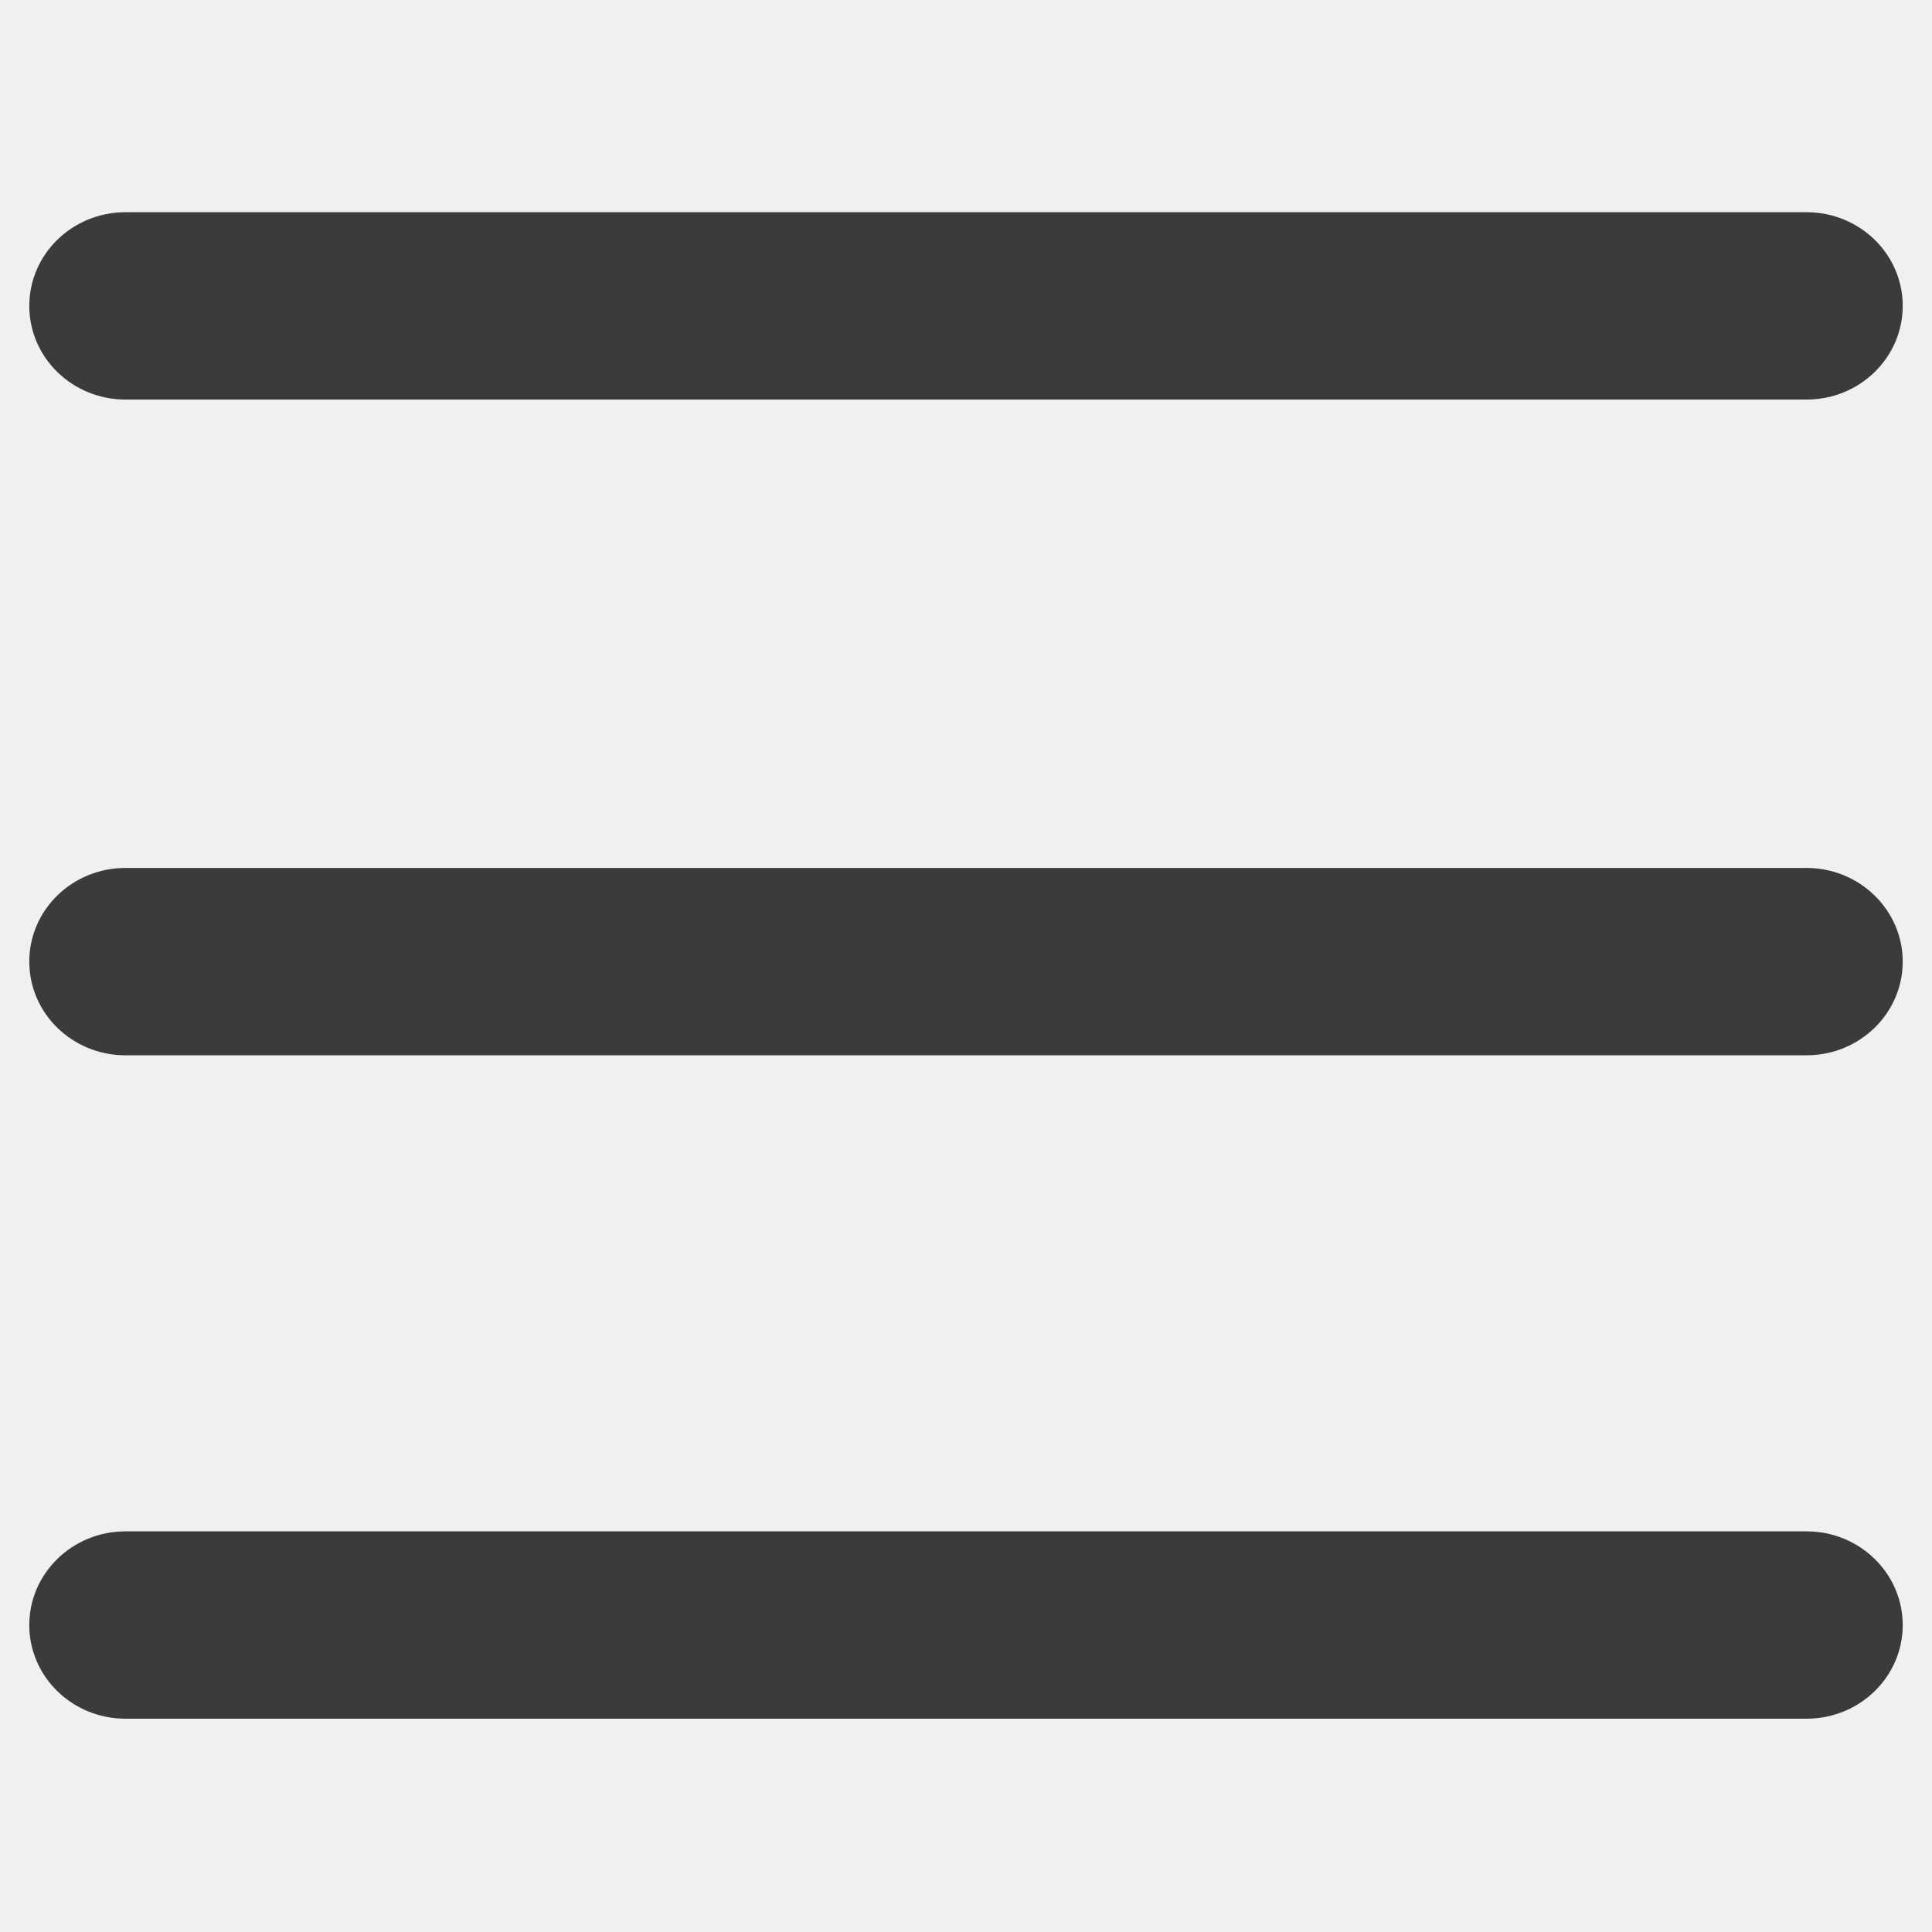
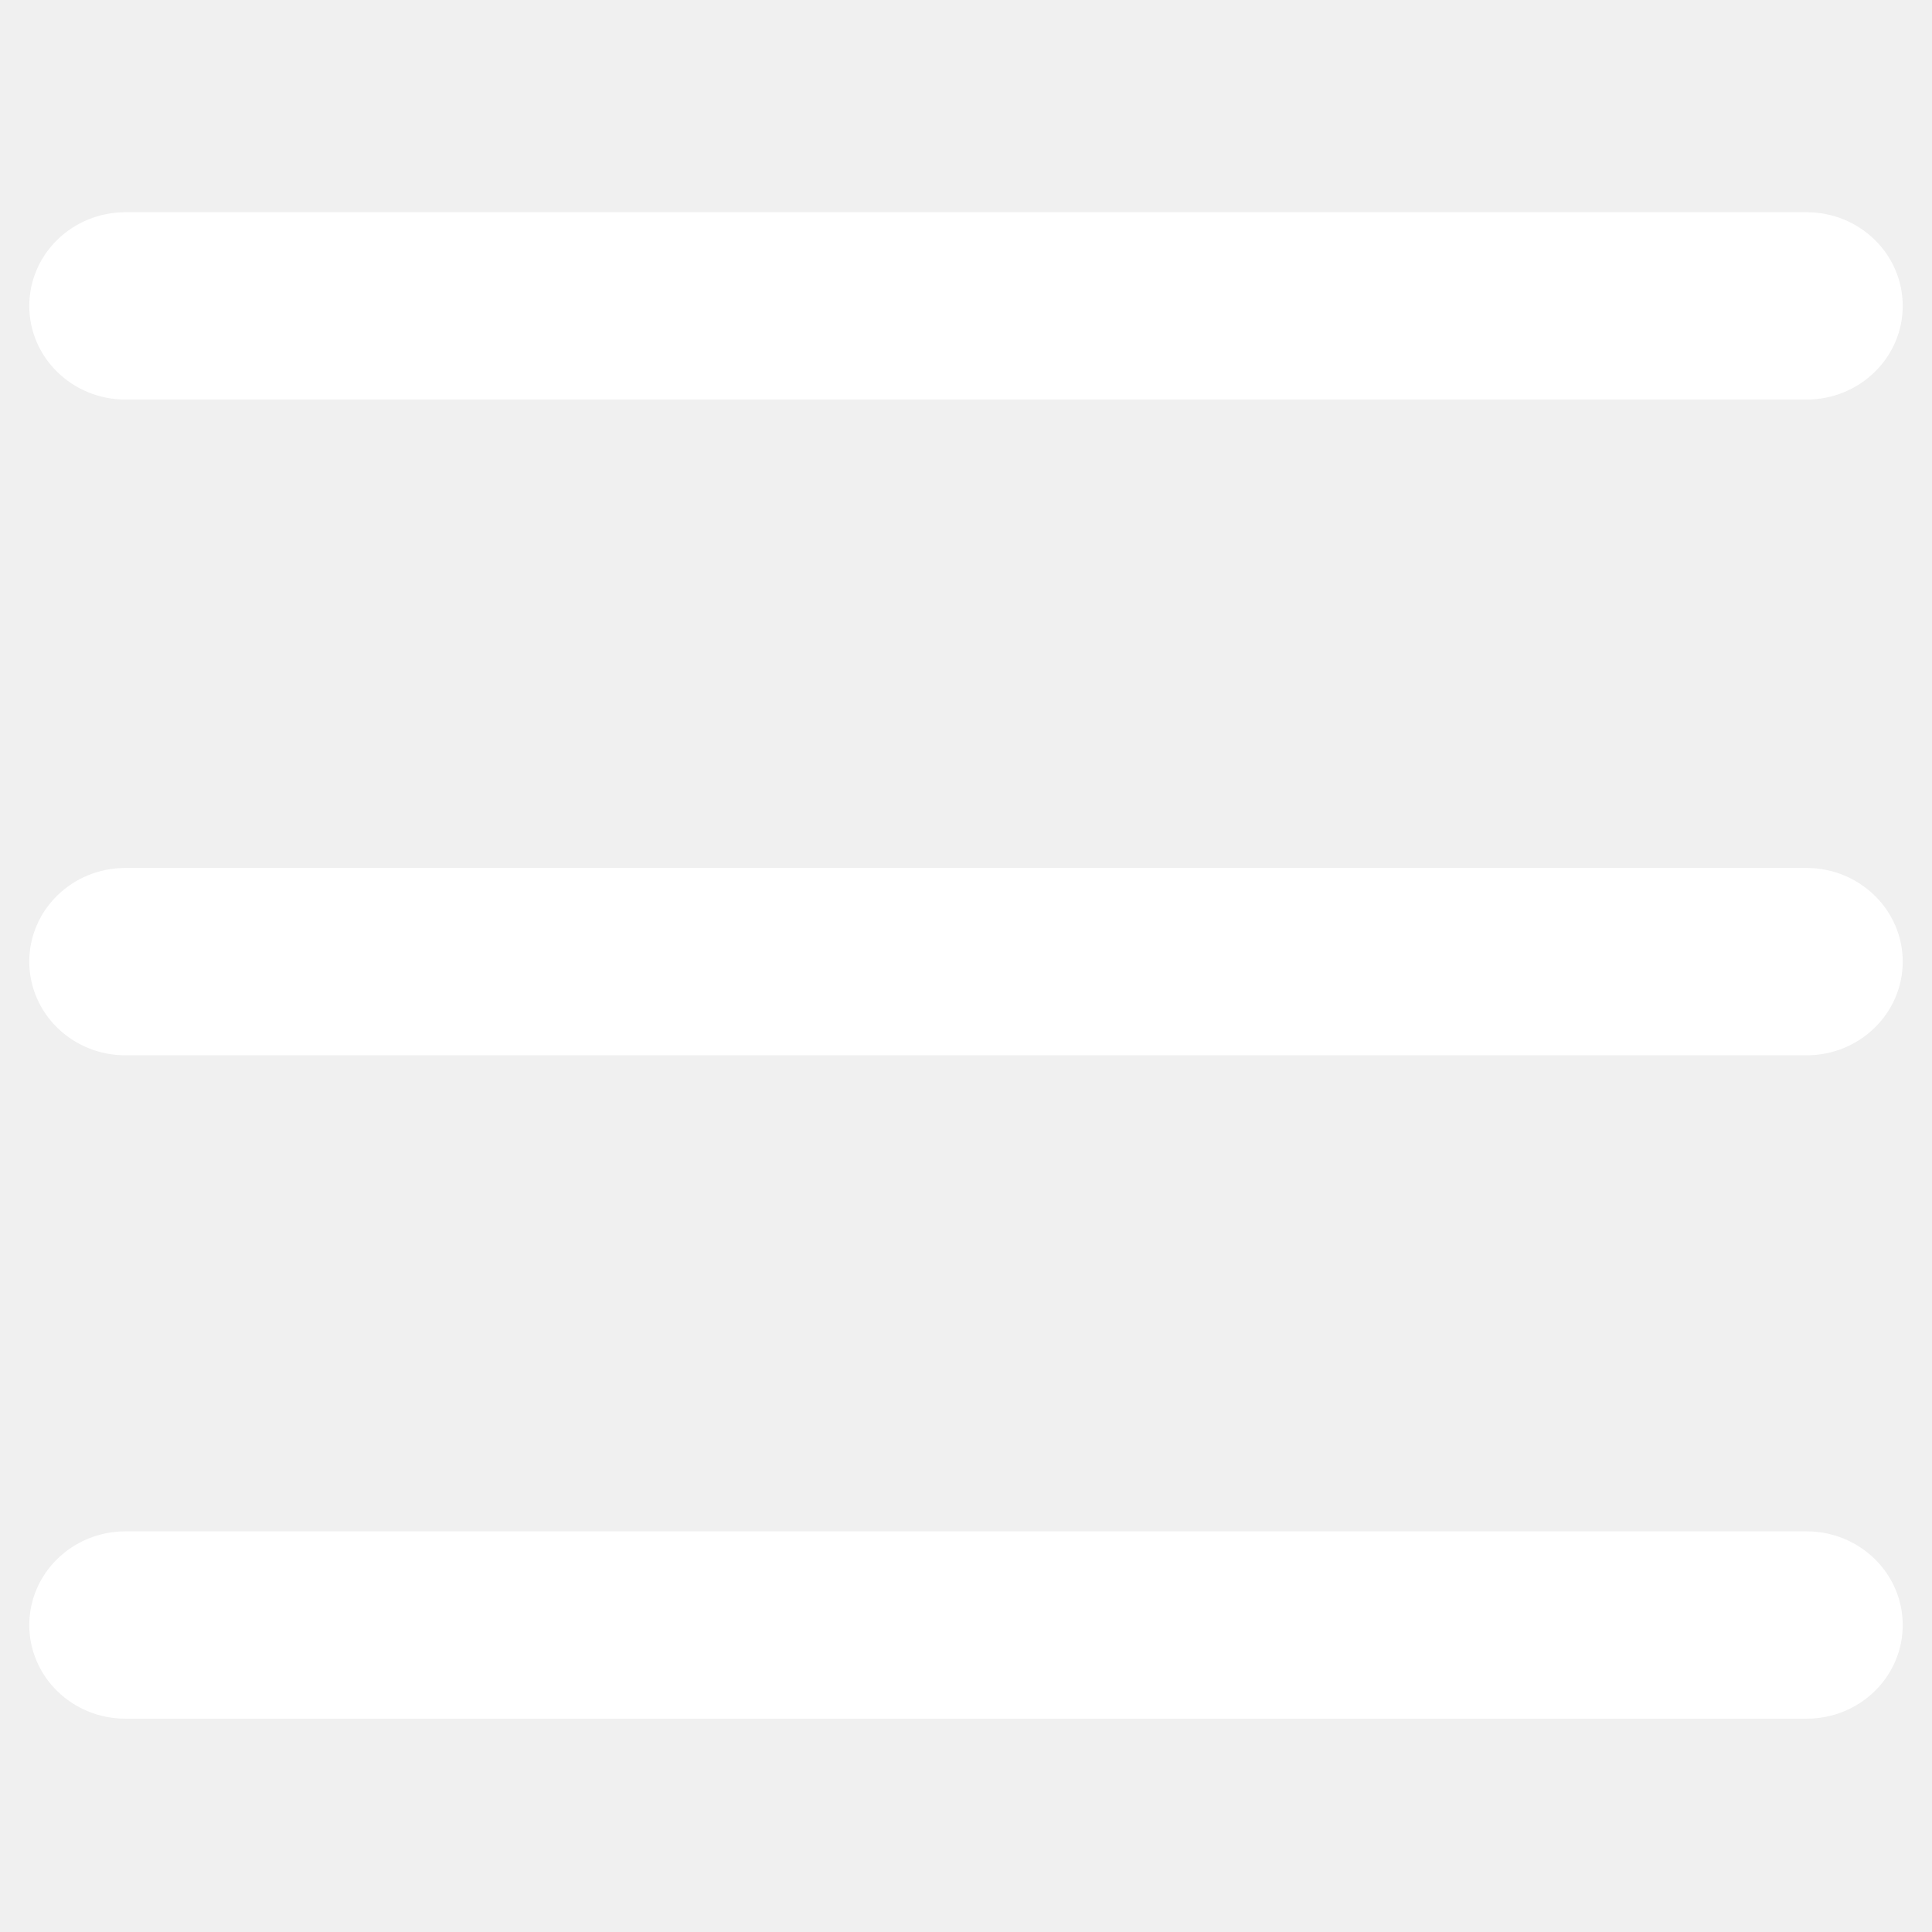
<svg xmlns="http://www.w3.org/2000/svg" width="32" height="32" viewBox="0 0 32 32" fill="none">
-   <path d="M2.078 6.618L29.922 6.618C30.803 6.618 31.515 5.923 31.515 5.067C31.515 4.21 30.804 3.515 29.922 3.515L2.078 3.515C1.198 3.515 0.485 4.21 0.485 5.067C0.485 5.923 1.198 6.618 2.078 6.618ZM29.922 14.376L2.078 14.376C1.196 14.376 0.485 15.071 0.485 15.927C0.485 16.784 1.196 17.479 2.078 17.479L29.922 17.479C30.803 17.479 31.515 16.784 31.515 15.927C31.515 15.071 30.799 14.376 29.922 14.376ZM29.922 25.364L2.078 25.364C1.199 25.364 0.485 26.059 0.485 26.916C0.485 27.773 1.198 28.467 2.078 28.467L29.922 28.467C30.803 28.467 31.515 27.773 31.515 26.916C31.515 26.06 30.803 25.364 29.922 25.364Z" fill="#3B3B3B">
+   <path d="M2.078 6.618L29.922 6.618C30.803 6.618 31.515 5.923 31.515 5.067C31.515 4.21 30.804 3.515 29.922 3.515L2.078 3.515C1.198 3.515 0.485 4.21 0.485 5.067C0.485 5.923 1.198 6.618 2.078 6.618ZM29.922 14.376L2.078 14.376C1.196 14.376 0.485 15.071 0.485 15.927C0.485 16.784 1.196 17.479 2.078 17.479L29.922 17.479C30.803 17.479 31.515 16.784 31.515 15.927C31.515 15.071 30.799 14.376 29.922 14.376ZM29.922 25.364L2.078 25.364C1.199 25.364 0.485 26.059 0.485 26.916C0.485 27.773 1.198 28.467 2.078 28.467L29.922 28.467C30.803 28.467 31.515 27.773 31.515 26.916C31.515 26.06 30.803 25.364 29.922 25.364Z" fill="#FFFFFF">
</path>
</svg>
